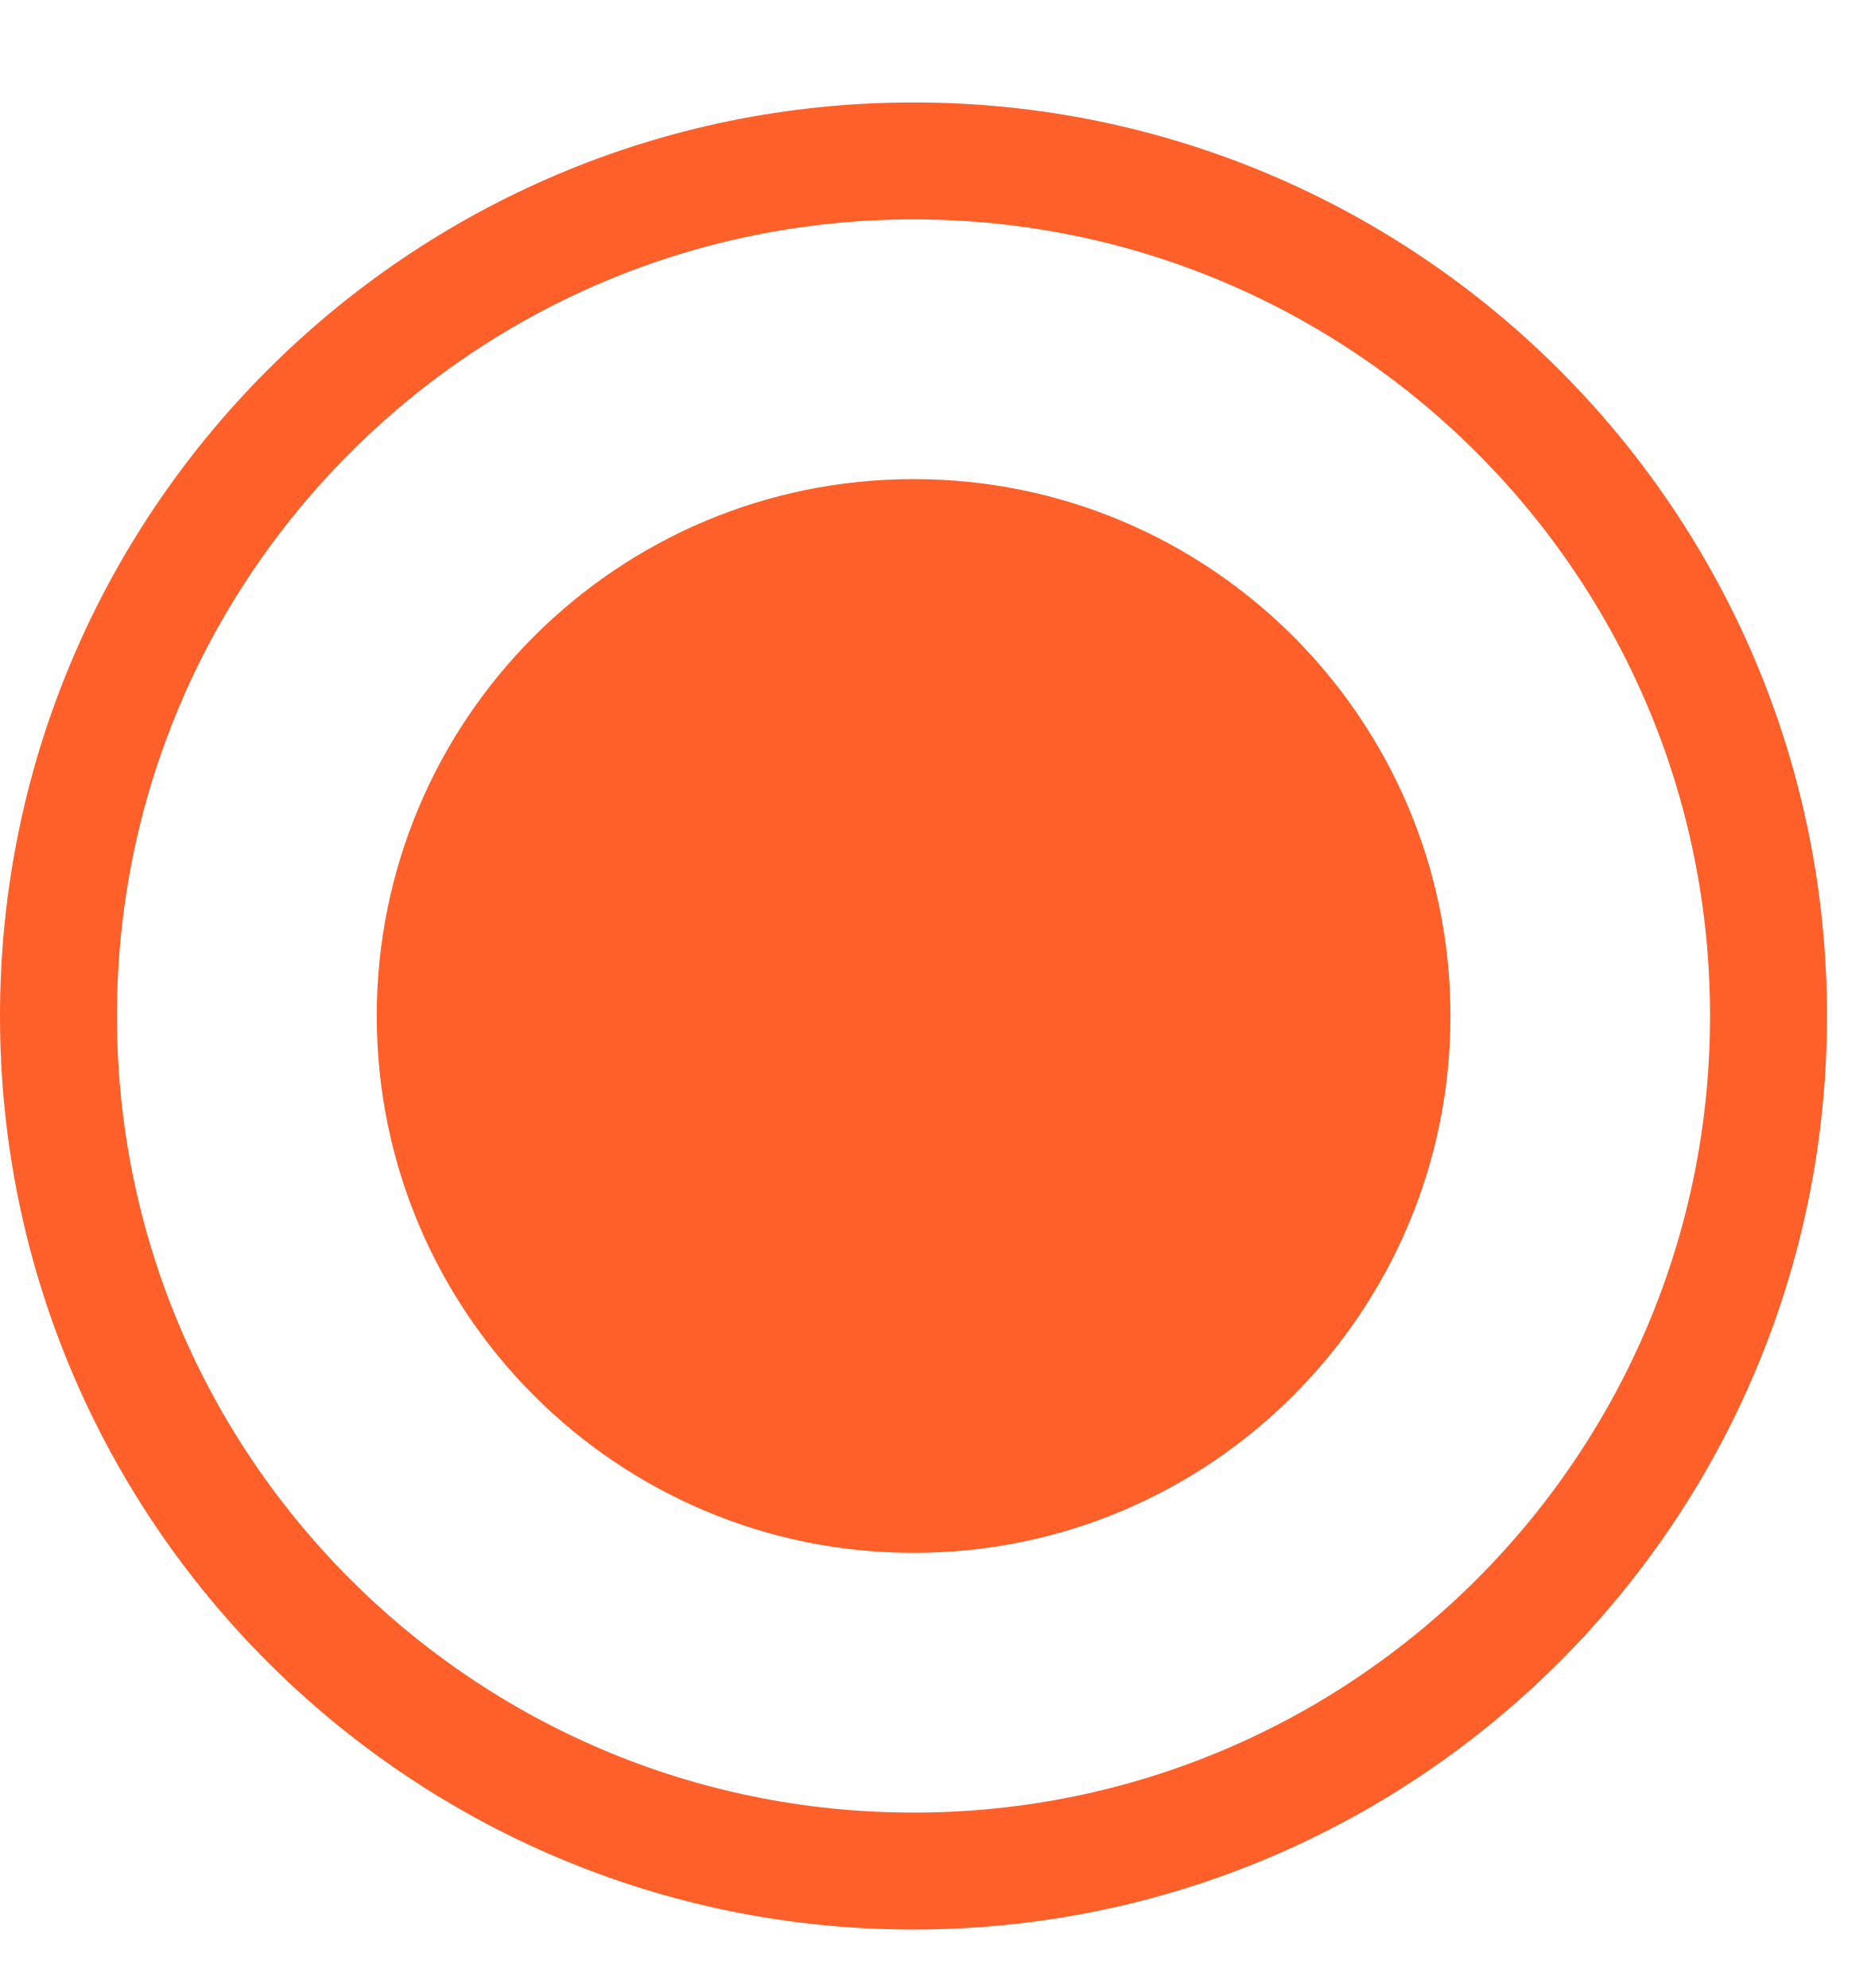
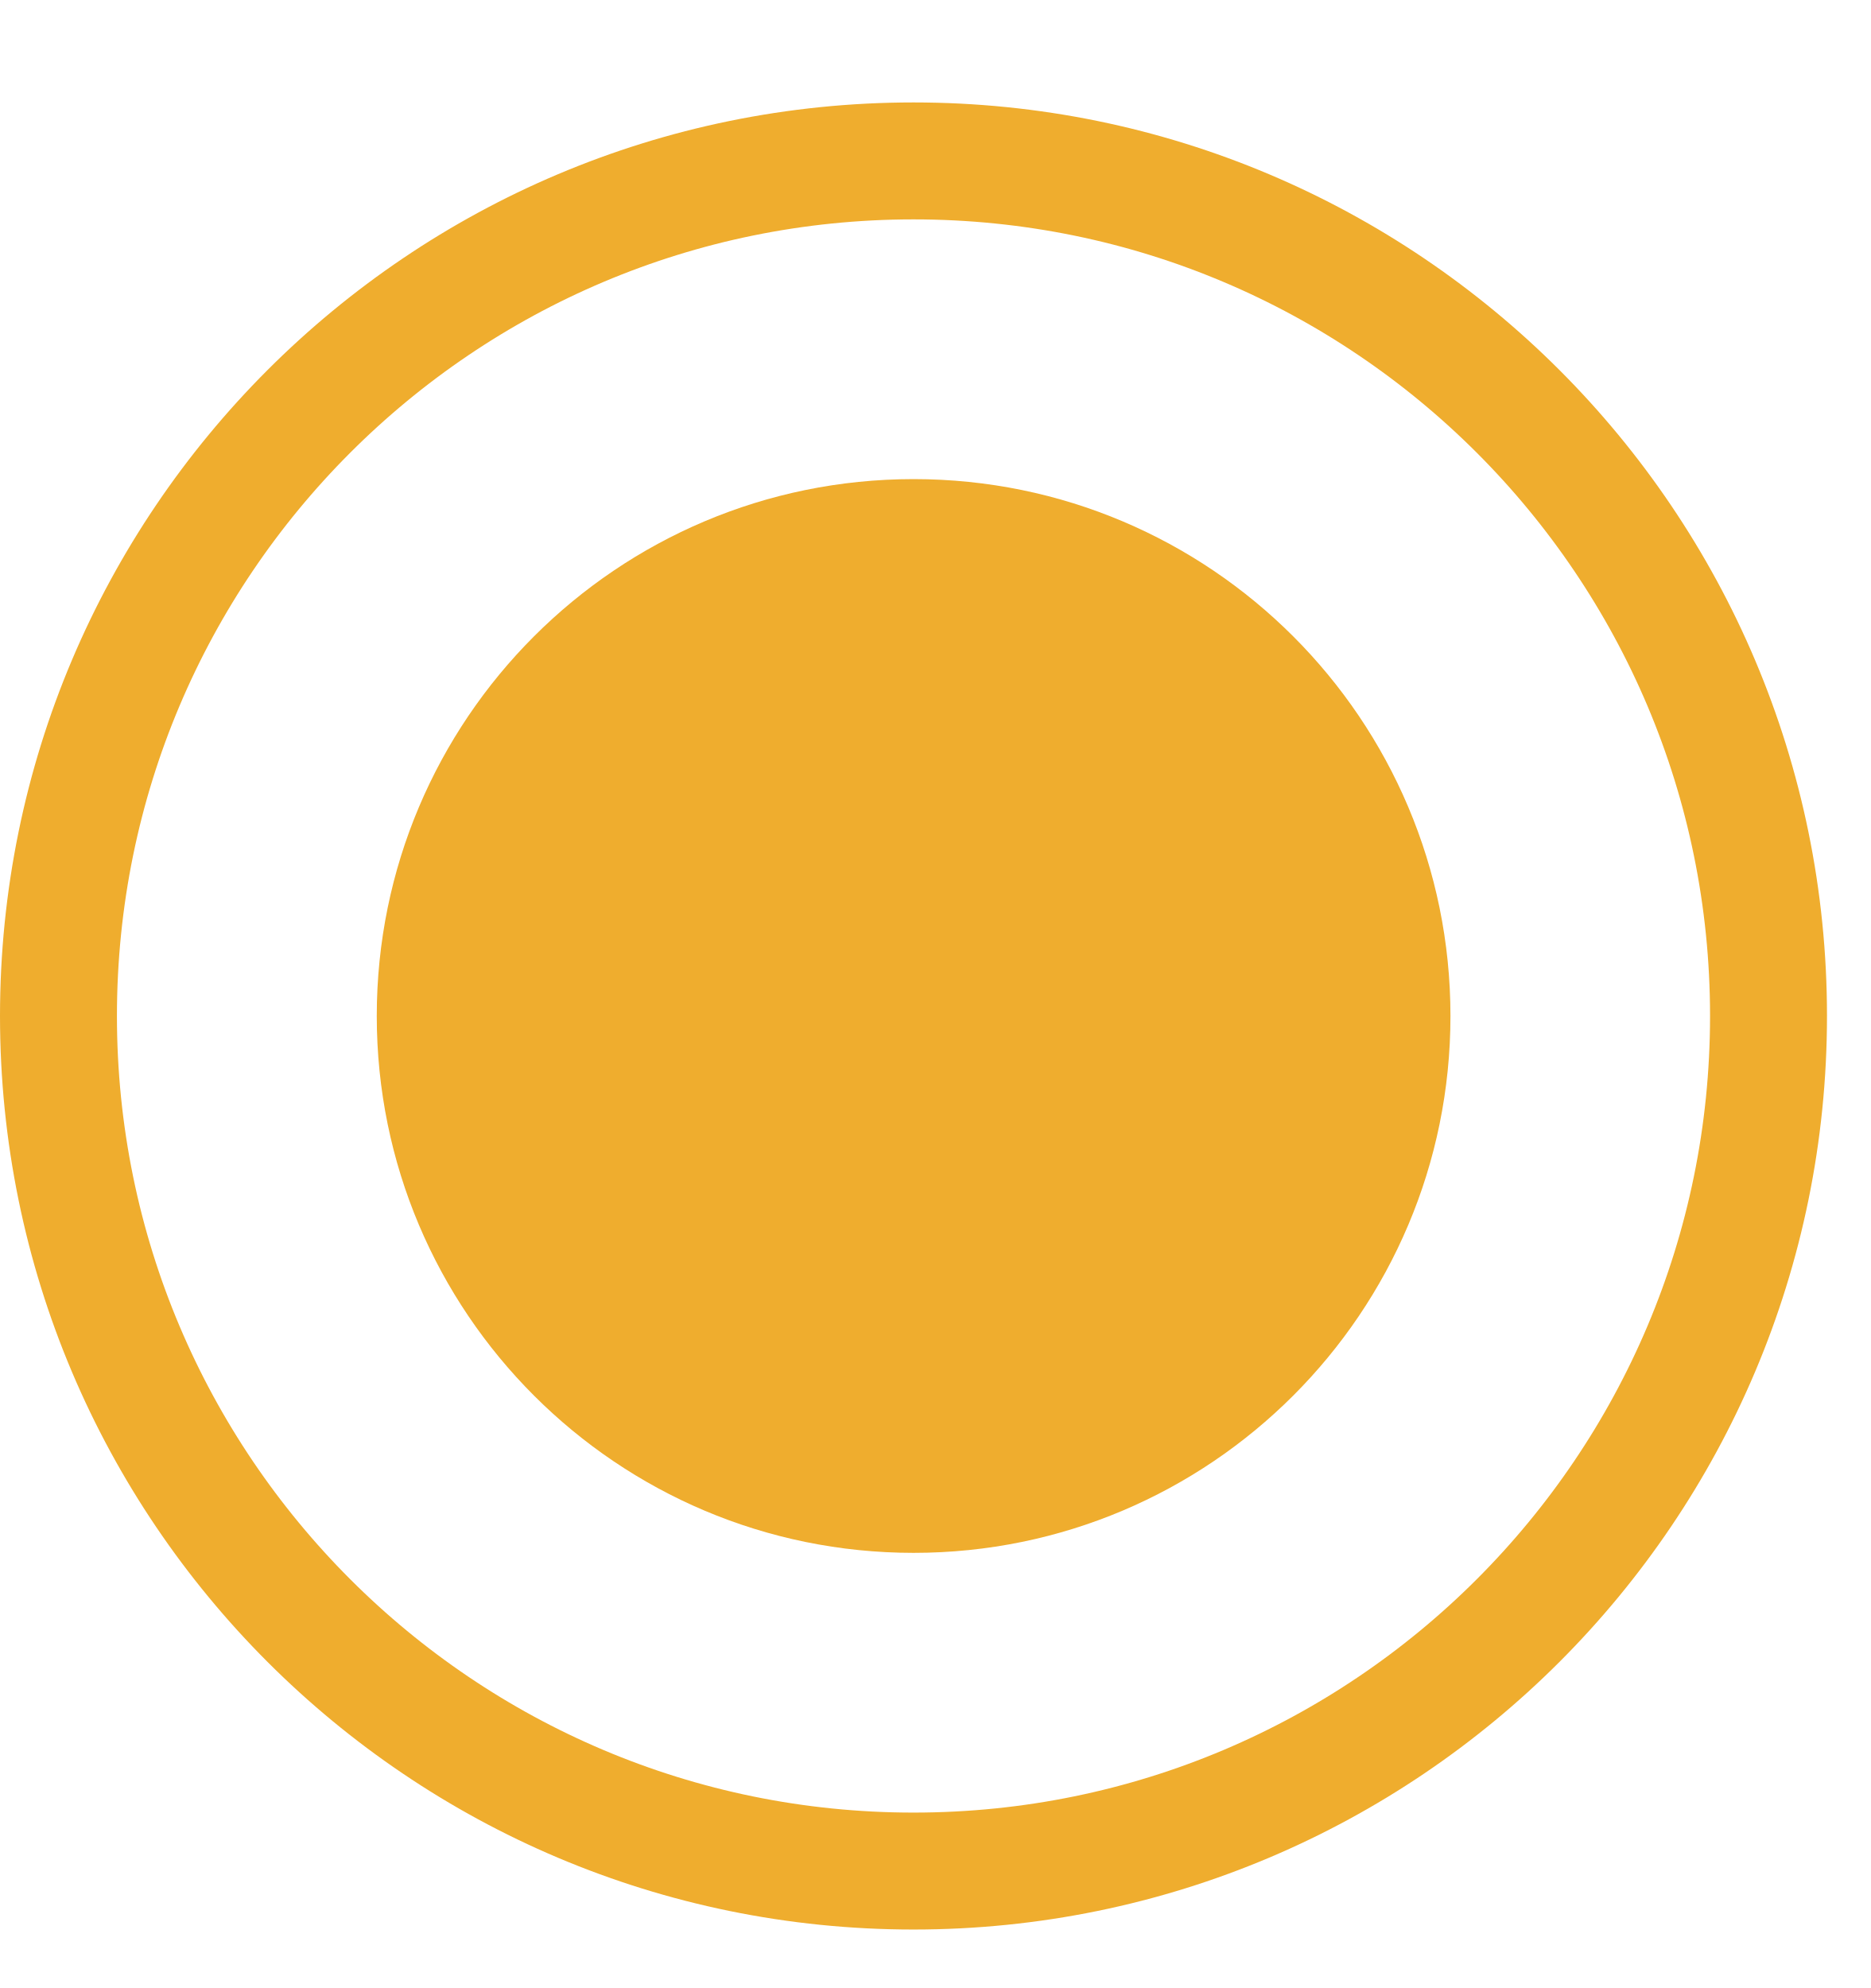
<svg xmlns="http://www.w3.org/2000/svg" width="16" height="17" viewBox="0 0 16 17" fill="none">
-   <circle cx="7.812" cy="8.688" r="7.312" stroke="#FF5F29" />
-   <circle cx="7.813" cy="8.688" r="4.591" fill="#FF5F29" />
+   <circle cx="7.812" cy="8.688" r="7.312" stroke="#efad2e" />
+   <circle cx="7.813" cy="8.688" r="4.591" fill="#efad2e" />
</svg>
